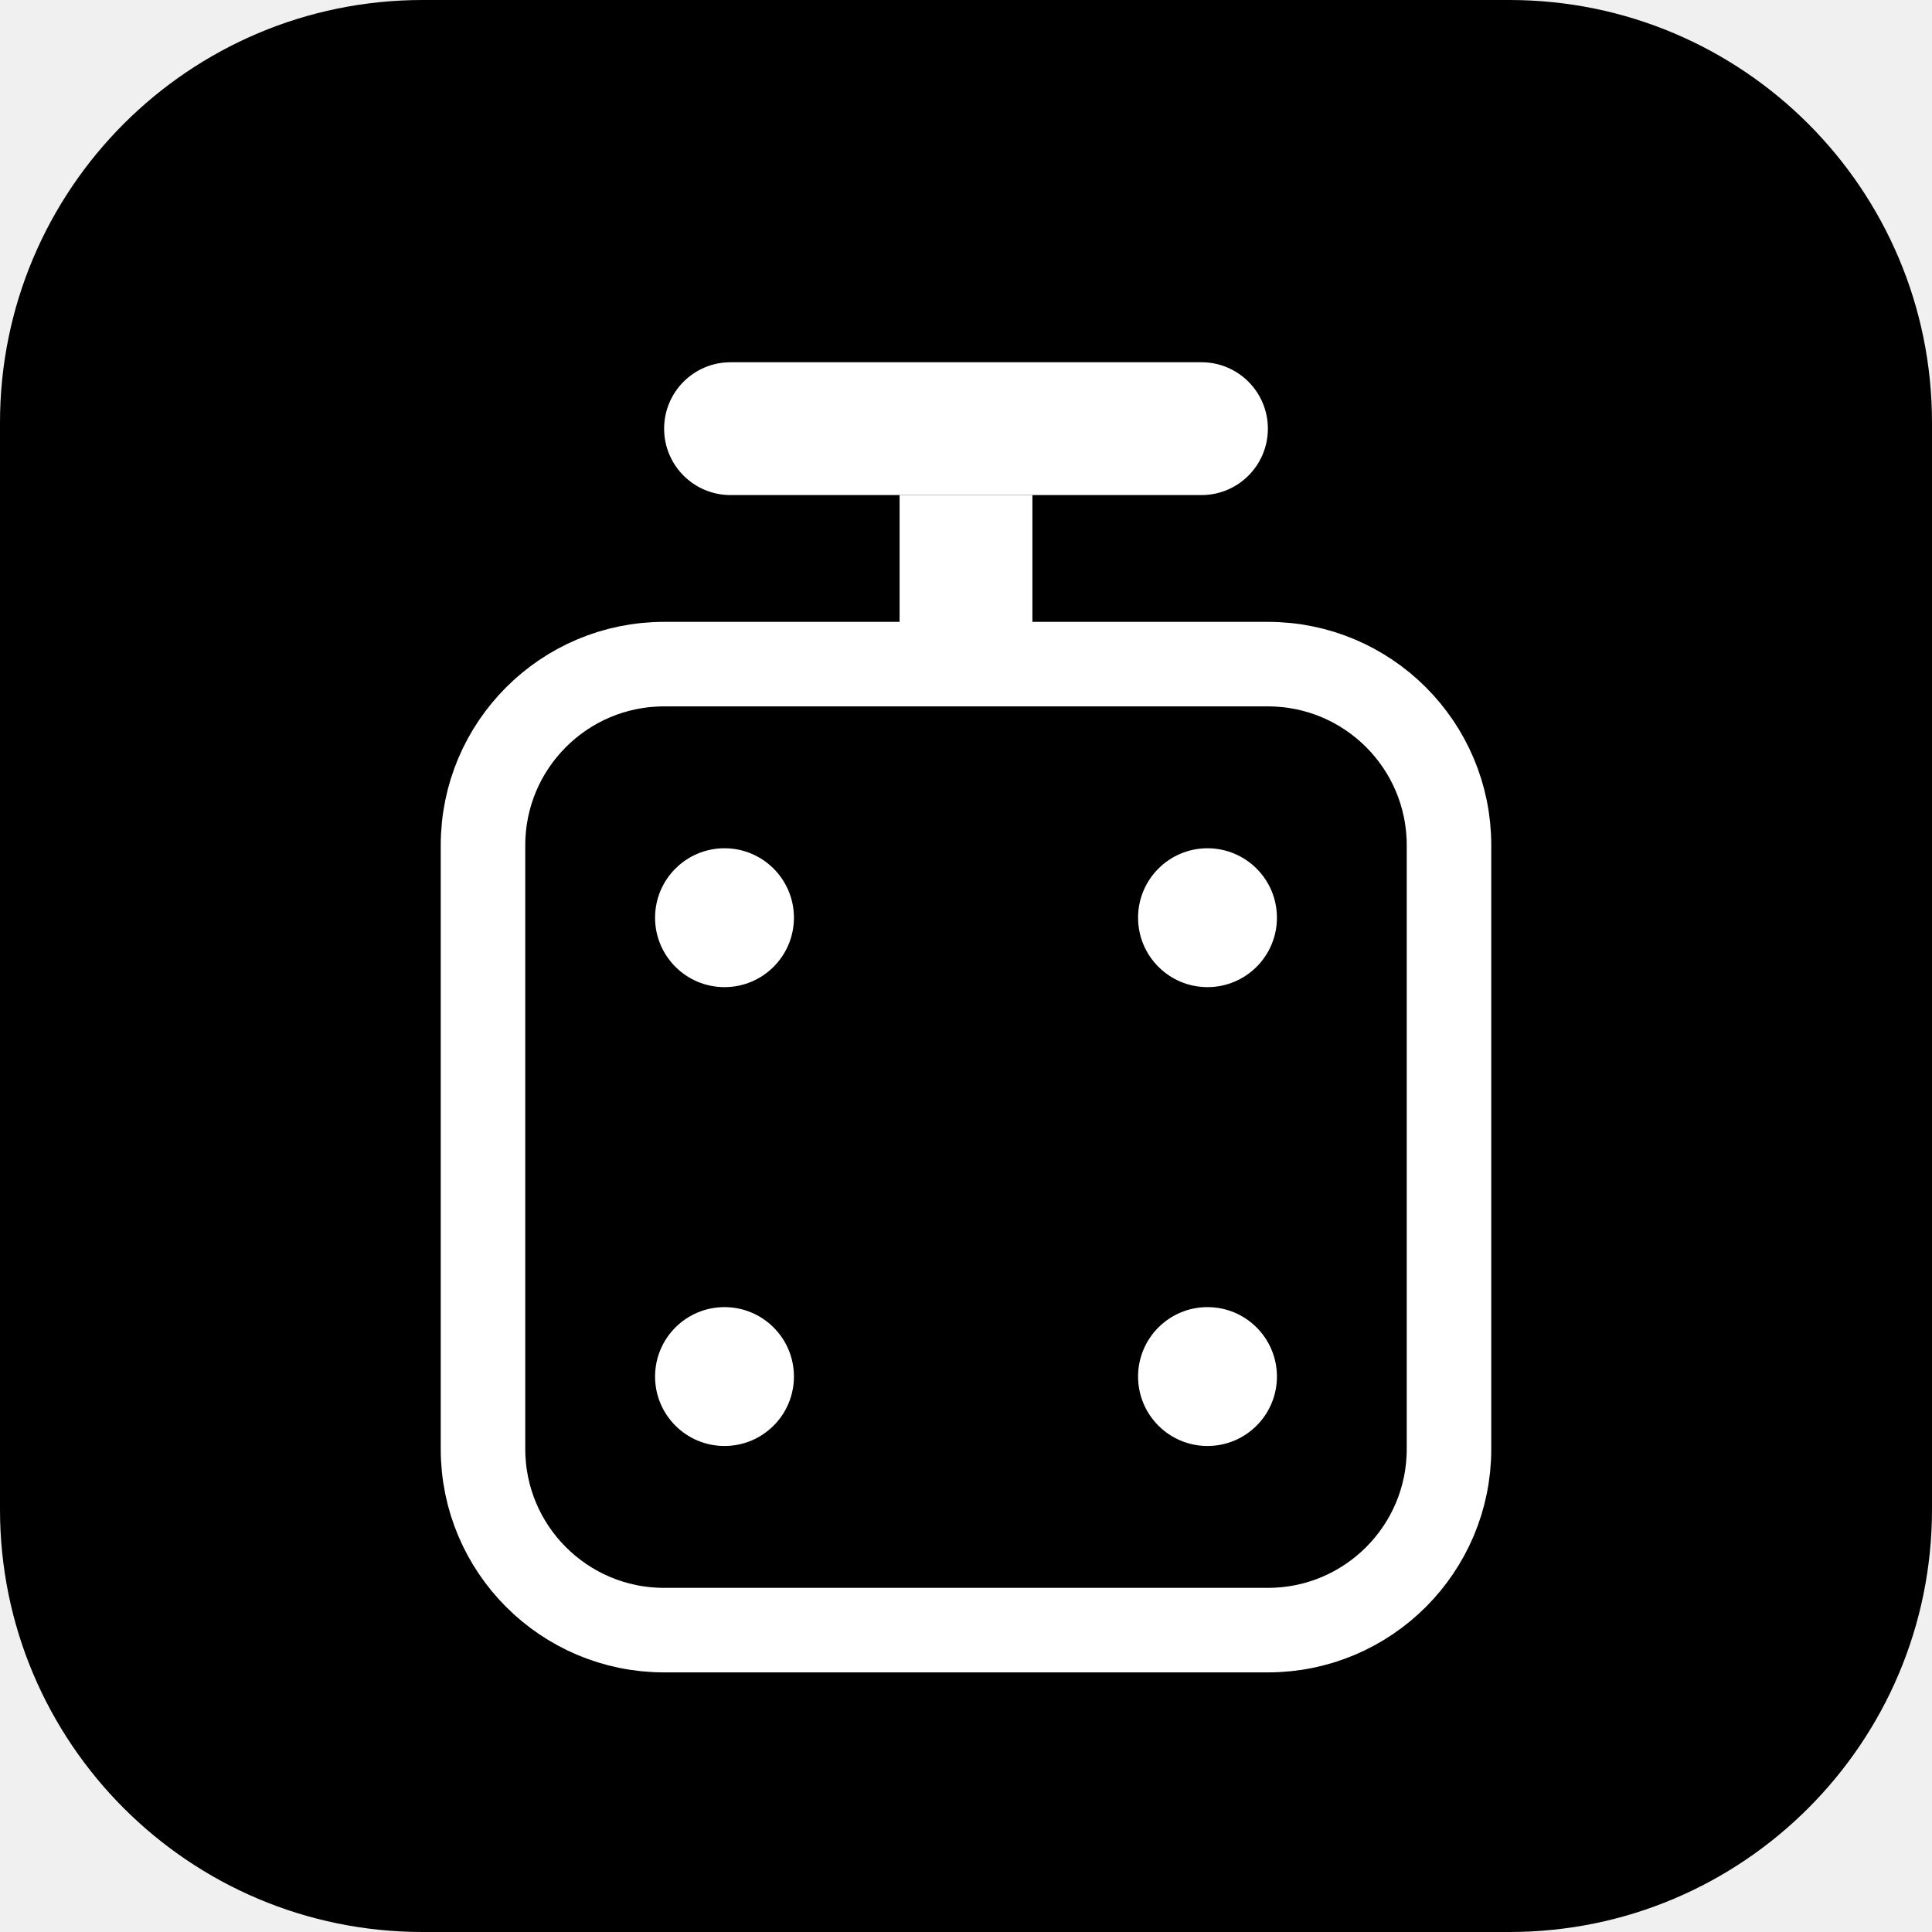
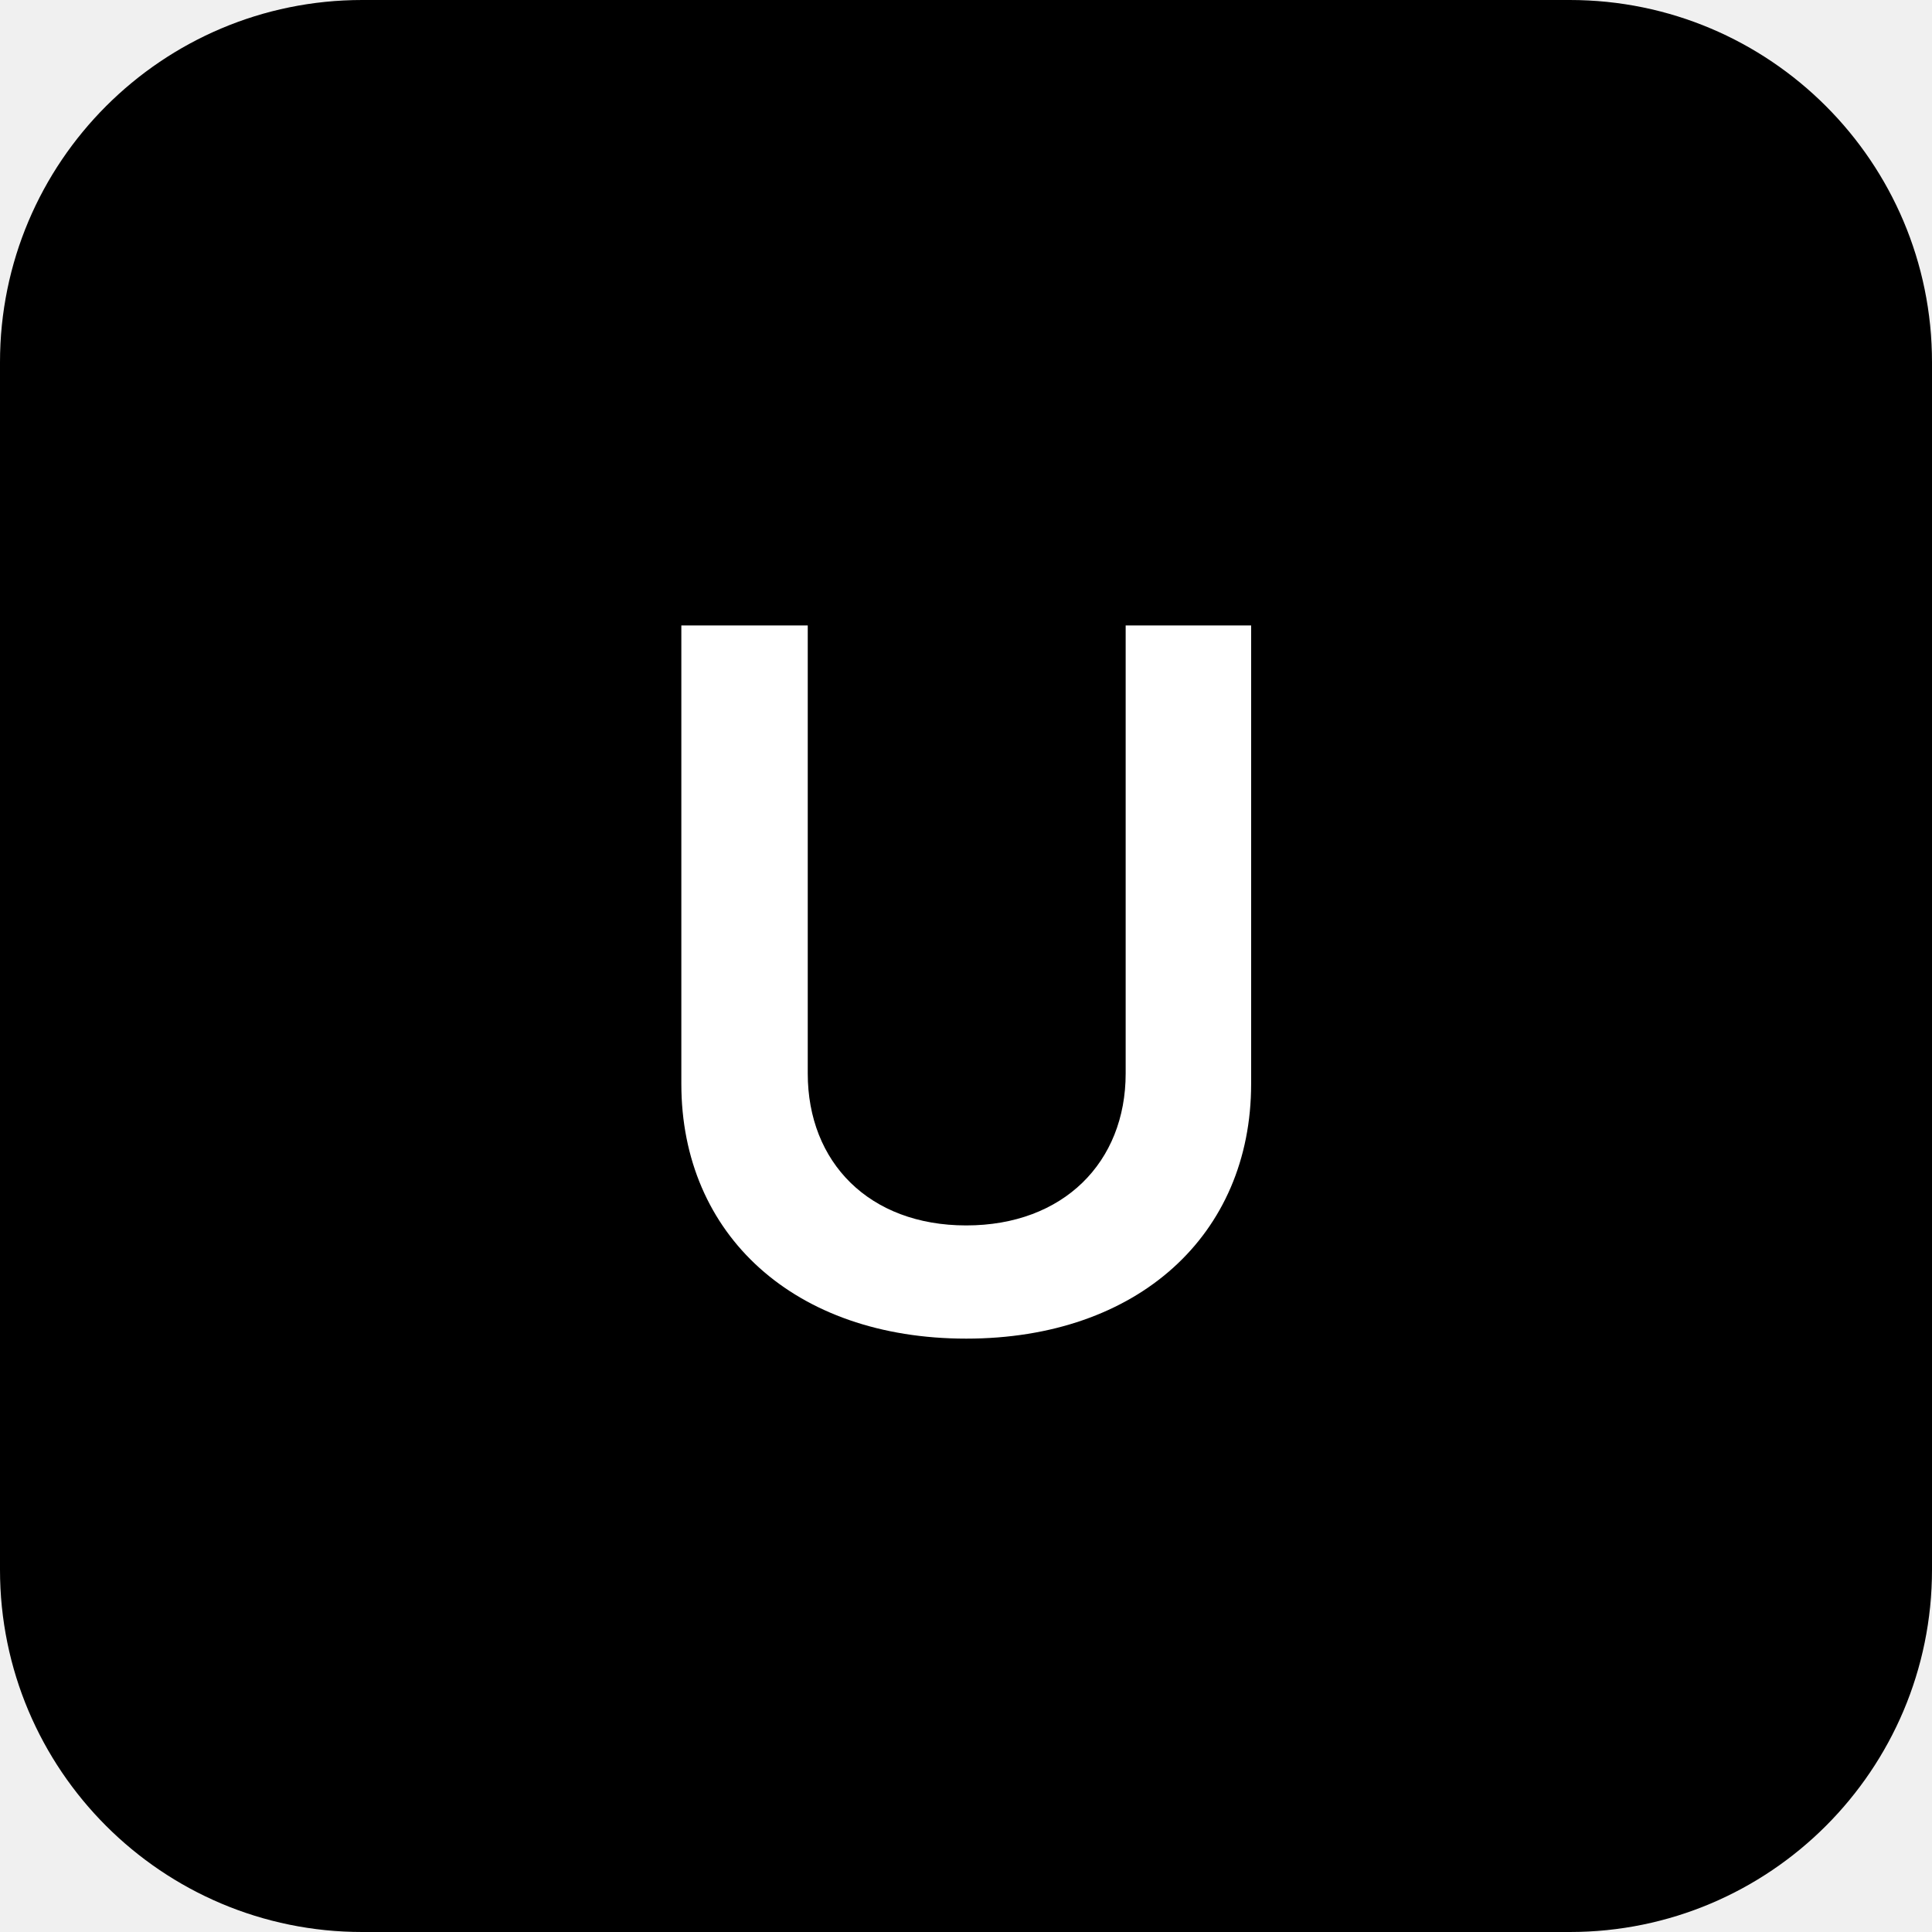
- <svg xmlns="http://www.w3.org/2000/svg" viewBox="0 0 32 32" fill="none">
-   <rect width="32" height="32" rx="7" fill="#000" />
-   <rect x="8" y="11" width="16" height="16" rx="3" stroke="#fff" stroke-width="1.4" />
-   <circle cx="12" cy="15.2" r="1.15" fill="#fff" />
-   <circle cx="20" cy="15.2" r="1.15" fill="#fff" />
-   <circle cx="12" cy="22.8" r="1.15" fill="#fff" />
-   <circle cx="20" cy="22.8" r="1.15" fill="#fff" />
-   <rect x="11" y="6" width="10" height="2.2" rx="1.1" fill="#fff" />
-   <rect x="14.9" y="8.2" width="2.2" height="2.8" fill="#fff" />
+ <svg xmlns="http://www.w3.org/2000/svg" viewBox="0 0 32 32">
+   <rect width="32" height="32" rx="6" fill="#000" />
+   <text x="16" y="22" text-anchor="middle" font-family="system-ui,-apple-system,sans-serif" font-size="16" font-weight="600" fill="#fff">U</text>
</svg>
